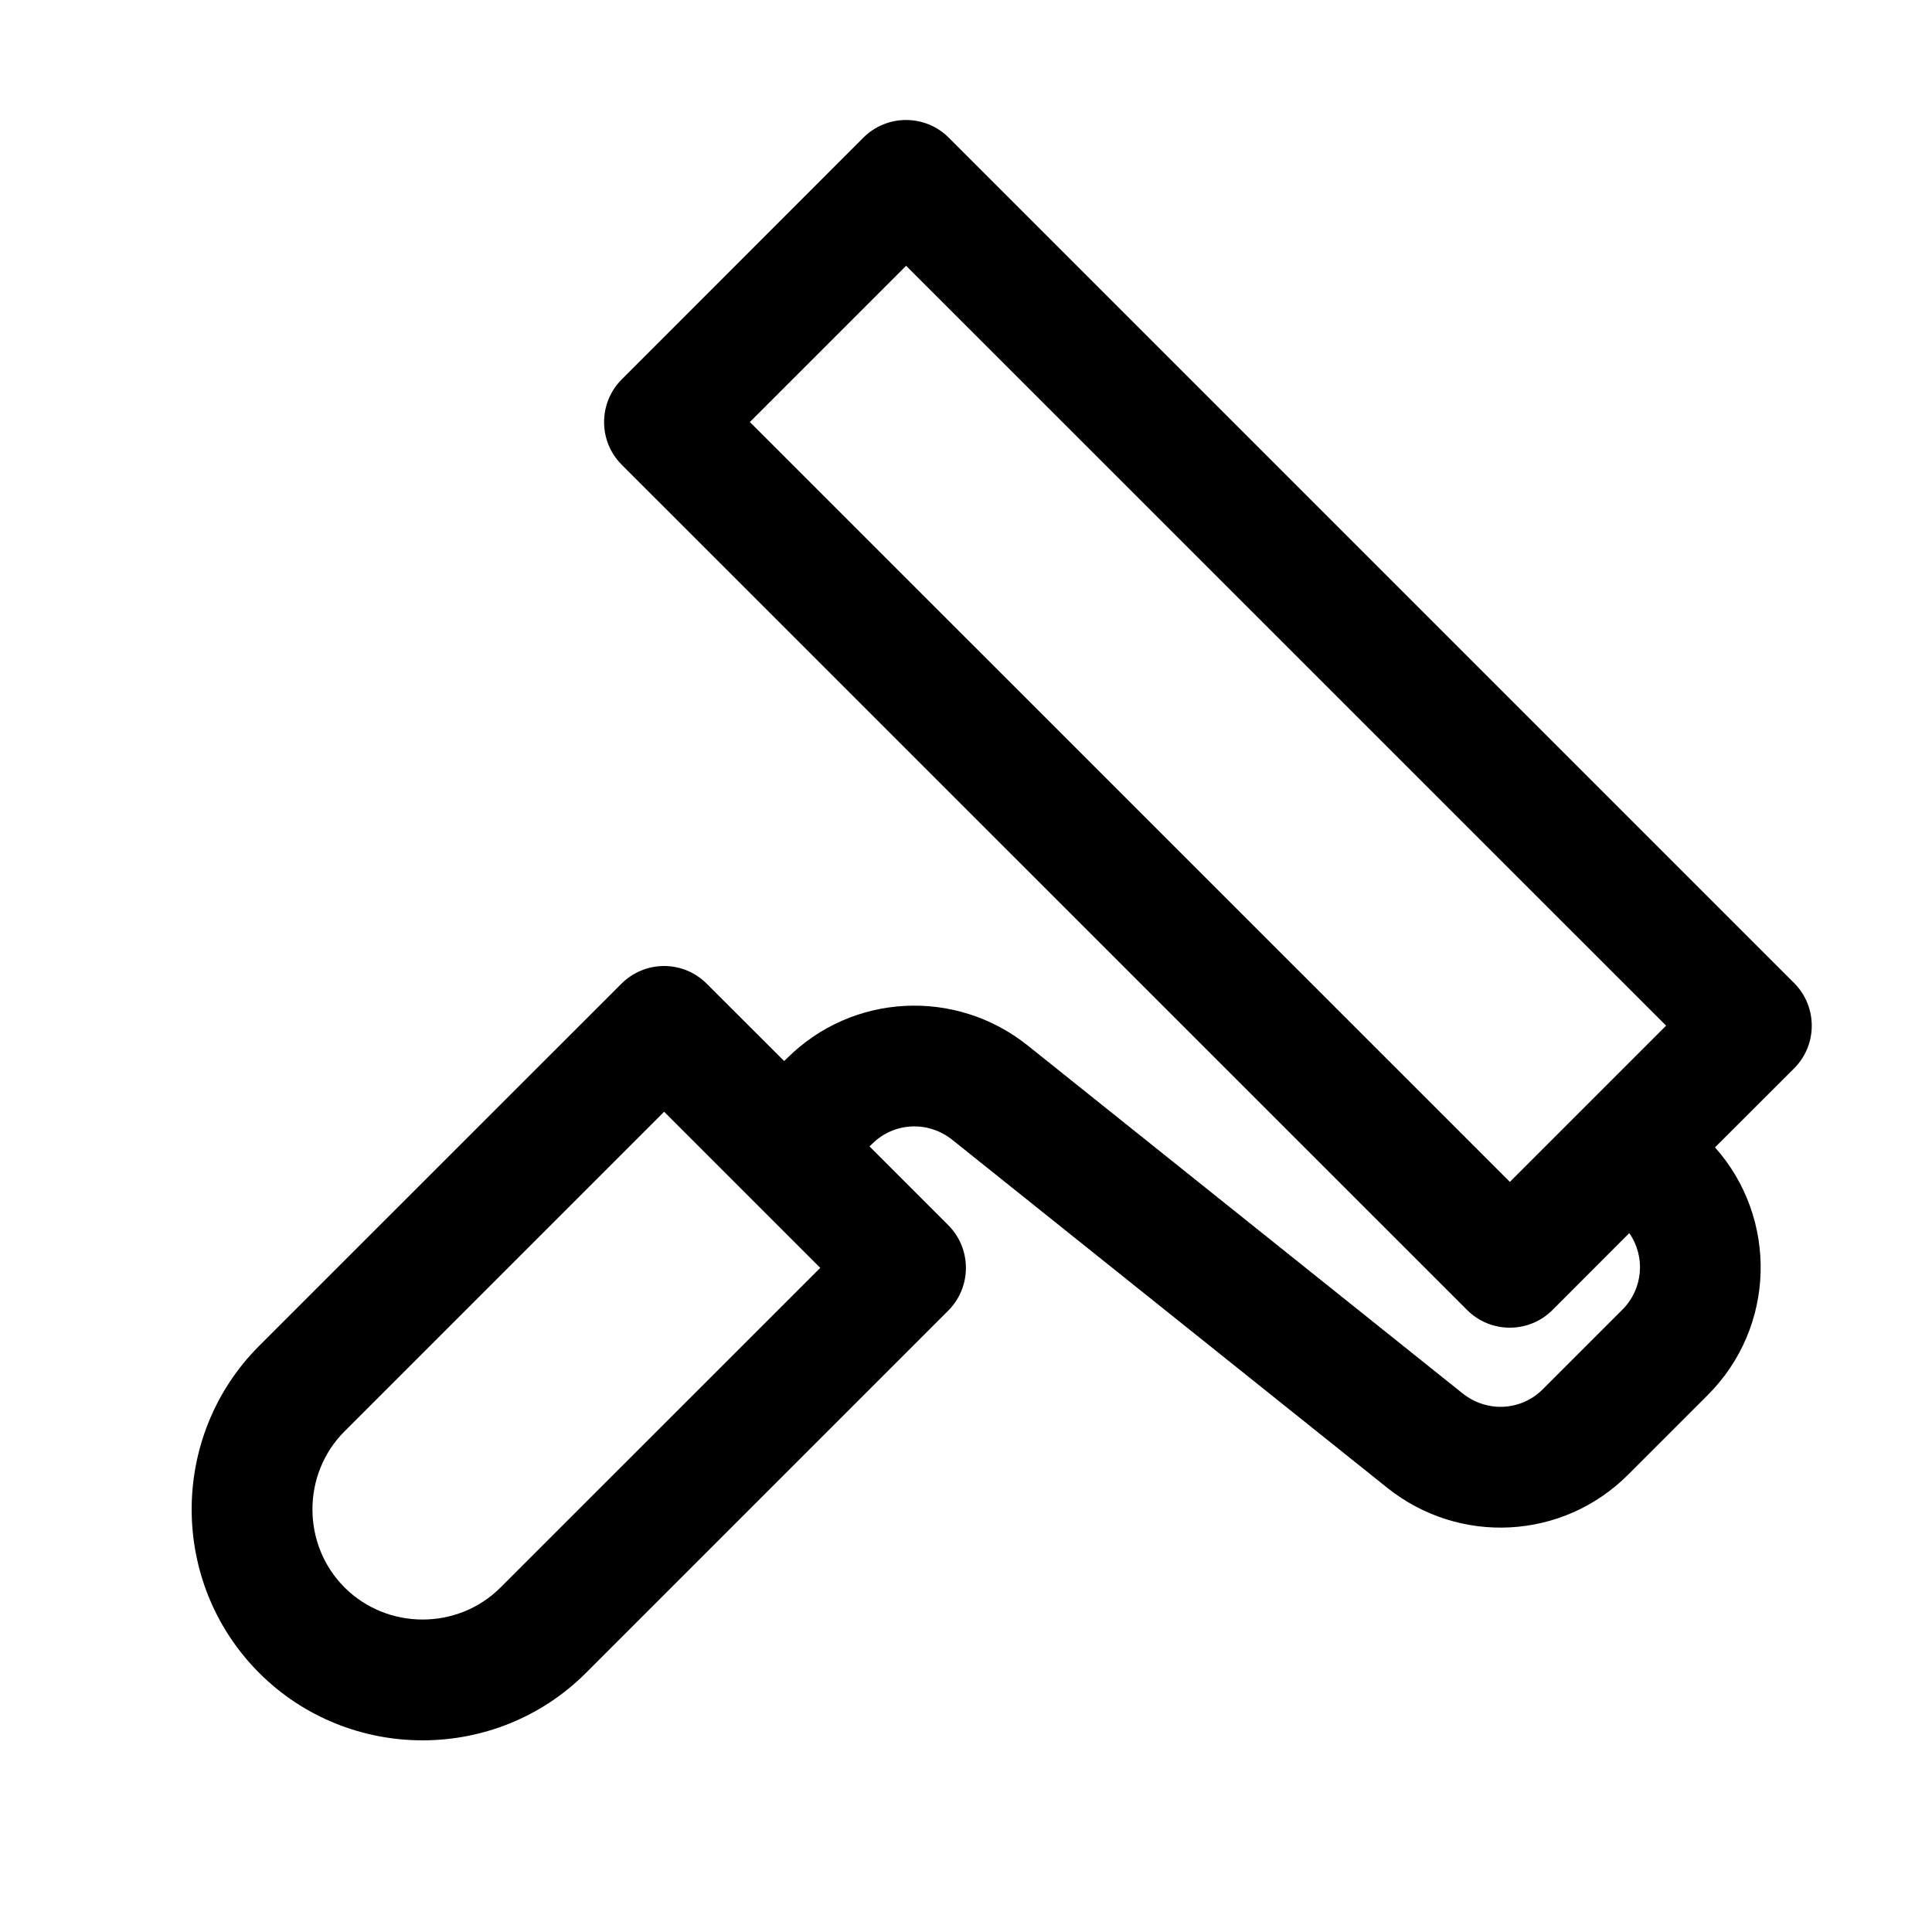
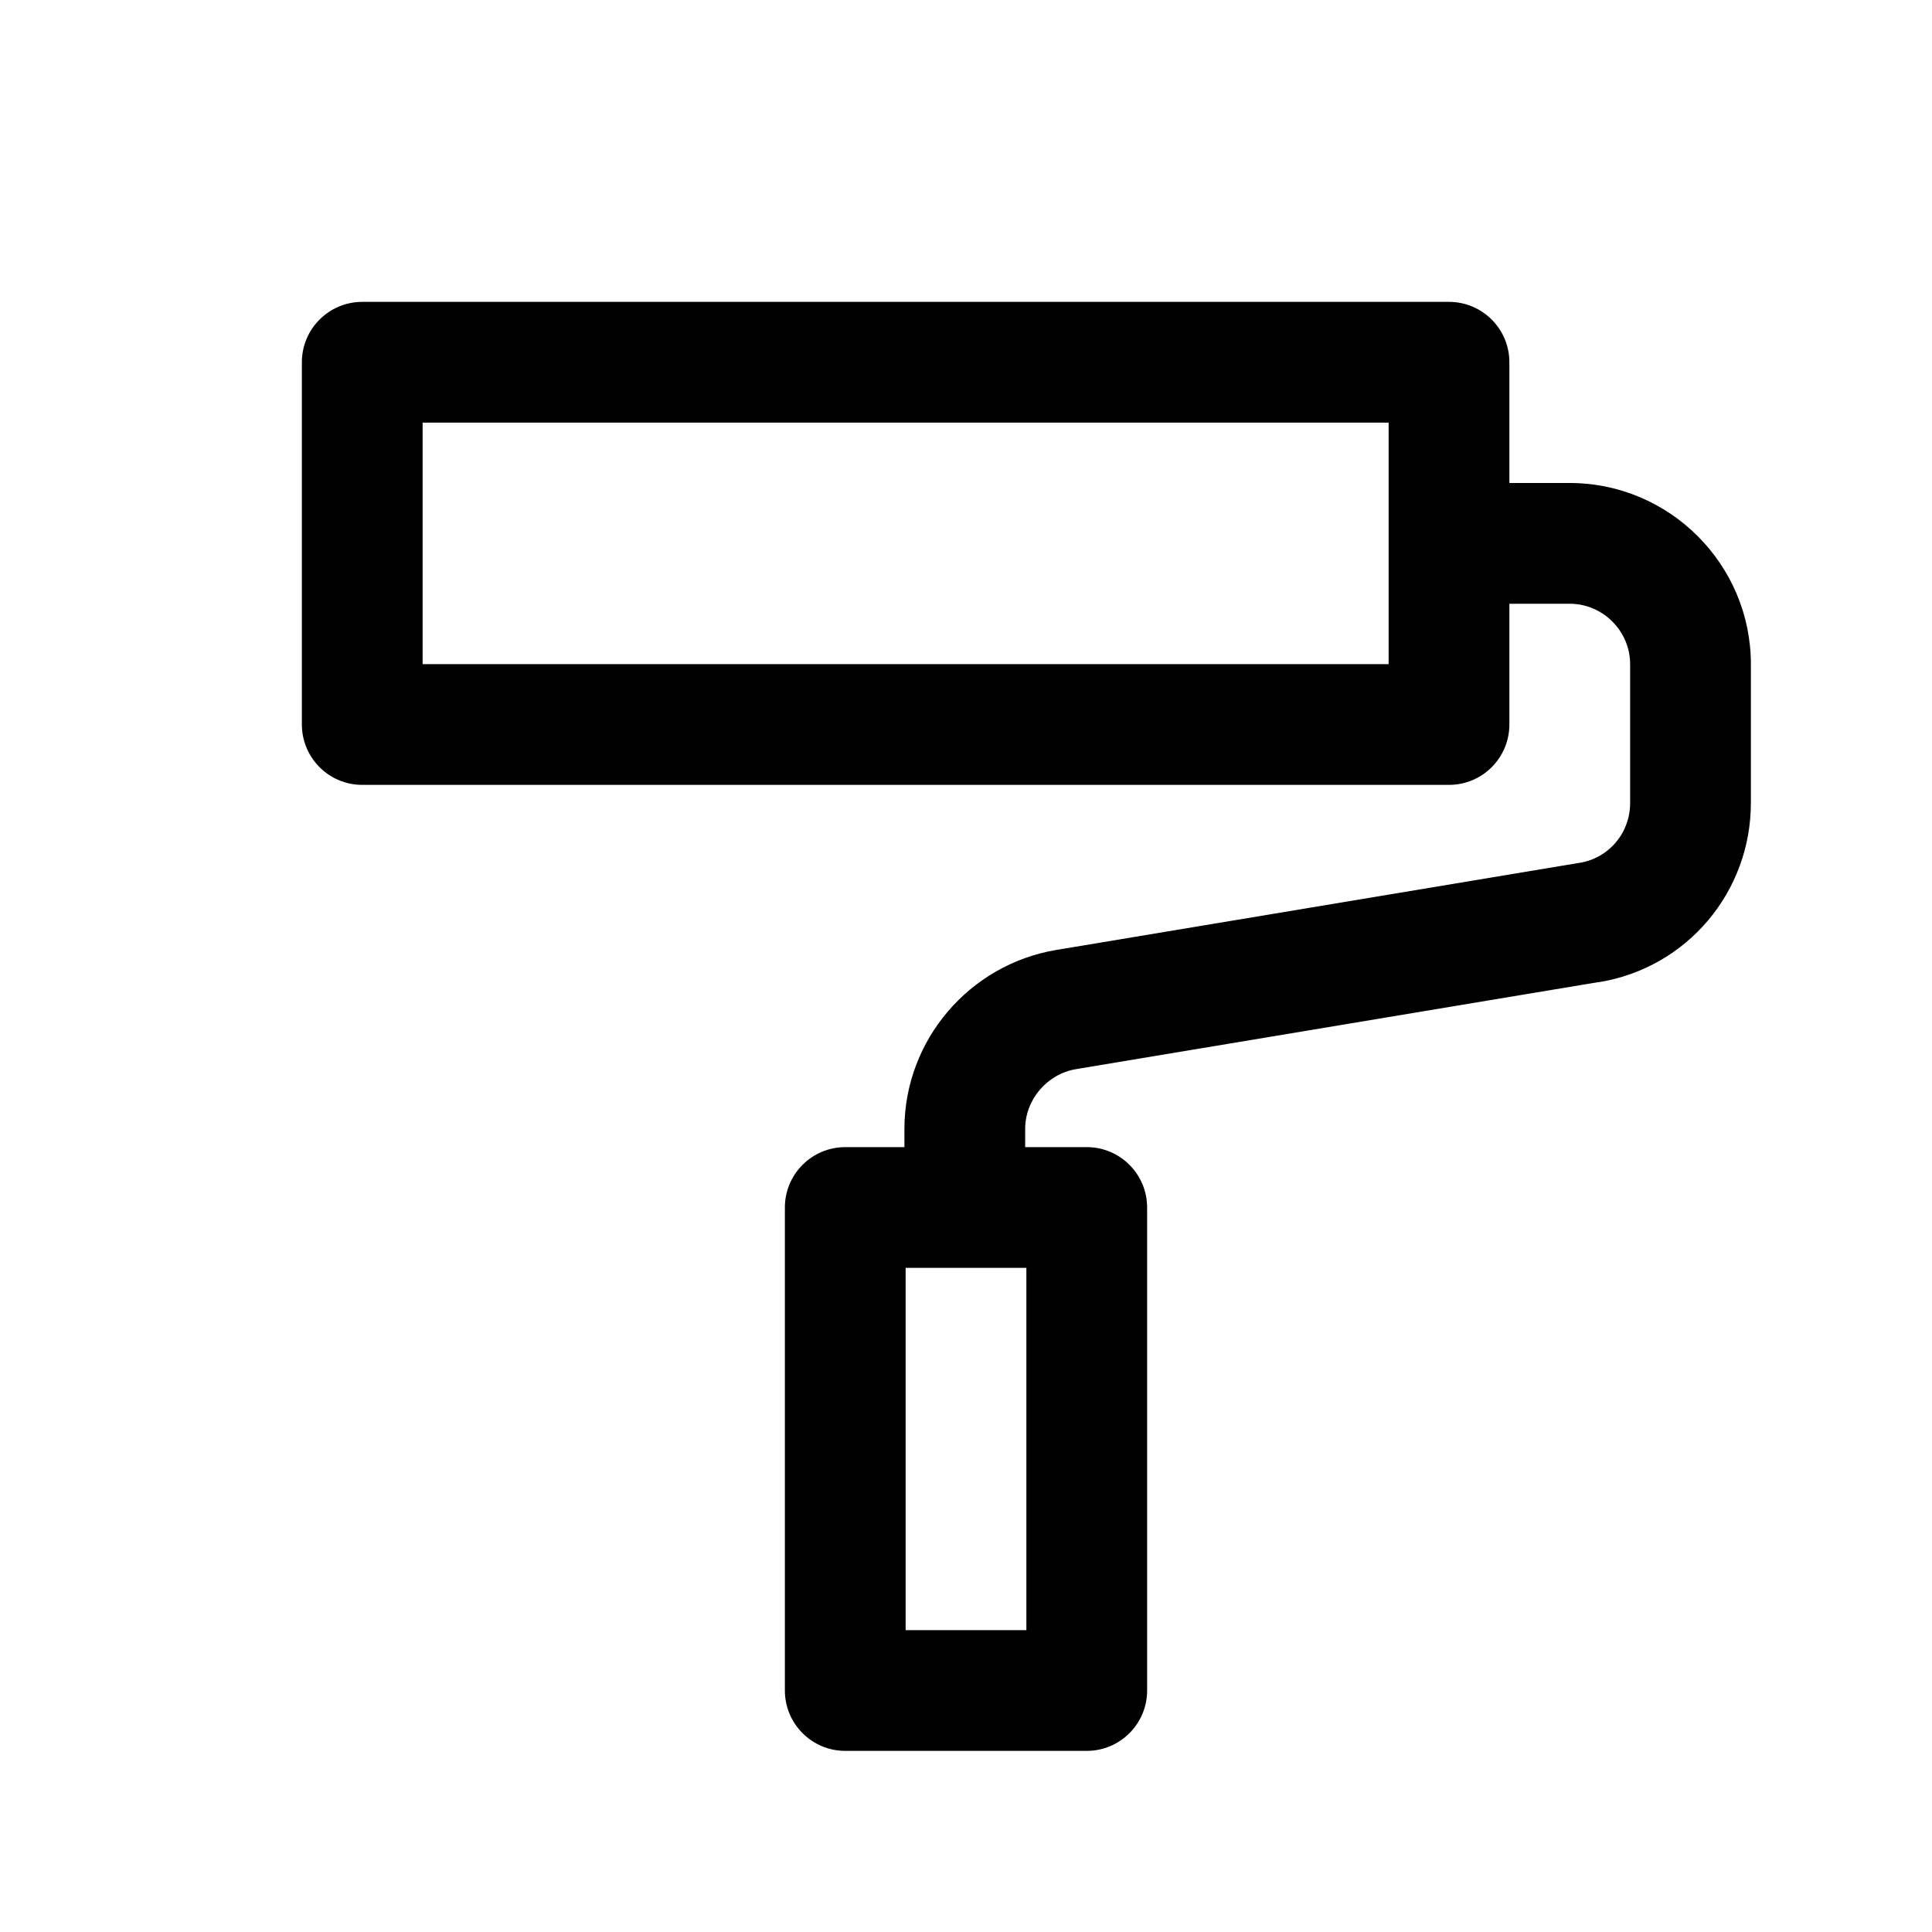
<svg xmlns="http://www.w3.org/2000/svg" width="16" height="16" viewBox="0 0 16 16" fill="none">
-   <path fill-rule="evenodd" clip-rule="evenodd" d="M7.15 1.14C7.345 0.945 7.662 0.945 7.857 1.14L14.858 8.141C15.053 8.336 15.053 8.653 14.858 8.848L14.203 9.502C14.726 10.09 14.707 10.989 14.143 11.553L13.483 12.213C12.941 12.755 12.084 12.798 11.487 12.32L7.887 9.44C7.685 9.278 7.401 9.295 7.223 9.473L7.201 9.494L7.853 10.146C8.048 10.342 8.048 10.658 7.853 10.854L4.853 13.854C4.108 14.599 2.891 14.599 2.146 13.854C1.401 13.108 1.401 11.892 2.146 11.146L5.146 8.147C5.24 8.053 5.367 8 5.5 8C5.632 8 5.76 8.053 5.853 8.147L6.494 8.787L6.516 8.766C7.058 8.224 7.916 8.182 8.512 8.659L12.112 11.539C12.315 11.701 12.598 11.684 12.776 11.506L13.436 10.846C13.609 10.672 13.628 10.406 13.493 10.212L12.857 10.849C12.662 11.044 12.345 11.044 12.15 10.849L5.149 3.849C4.954 3.654 4.954 3.337 5.149 3.142L7.15 1.14ZM2.853 11.854C2.499 12.208 2.499 12.792 2.853 13.146C3.208 13.501 3.792 13.501 4.146 13.146L6.793 10.5L5.5 9.207L2.853 11.854ZM6.21 3.495L12.504 9.788L13.798 8.494L7.504 2.201L6.21 3.495Z" fill="black" />
+   <path fill-rule="evenodd" clip-rule="evenodd" d="M12 2.5C12.276 2.5 12.5 2.724 12.5 3V4H13C13.826 4 14.5 4.674 14.5 5.5V6.65C14.5 7.382 13.976 8.014 13.241 8.134L13.24 8.133L8.912 8.854C8.672 8.894 8.49 9.106 8.49 9.35V9.5H9C9.276 9.5 9.5 9.724 9.5 10V14C9.5 14.276 9.276 14.5 9 14.5H7C6.724 14.5 6.5 14.276 6.5 14V10C6.5 9.724 6.724 9.5 7 9.5H7.49V9.35C7.49 8.613 8.029 7.987 8.748 7.867L13.078 7.146H13.08C13.325 7.106 13.5 6.898 13.5 6.65V5.5C13.5 5.226 13.274 5 13 5H12.5V6C12.5 6.276 12.276 6.5 12 6.5H3C2.724 6.5 2.5 6.276 2.5 6V3C2.5 2.724 2.724 2.5 3 2.5H12ZM7.5 13.5H8.5V10.5H7.5V13.5ZM3.5 5.5H11.5V3.5H3.5V5.5Z" fill="black" />
</svg>
